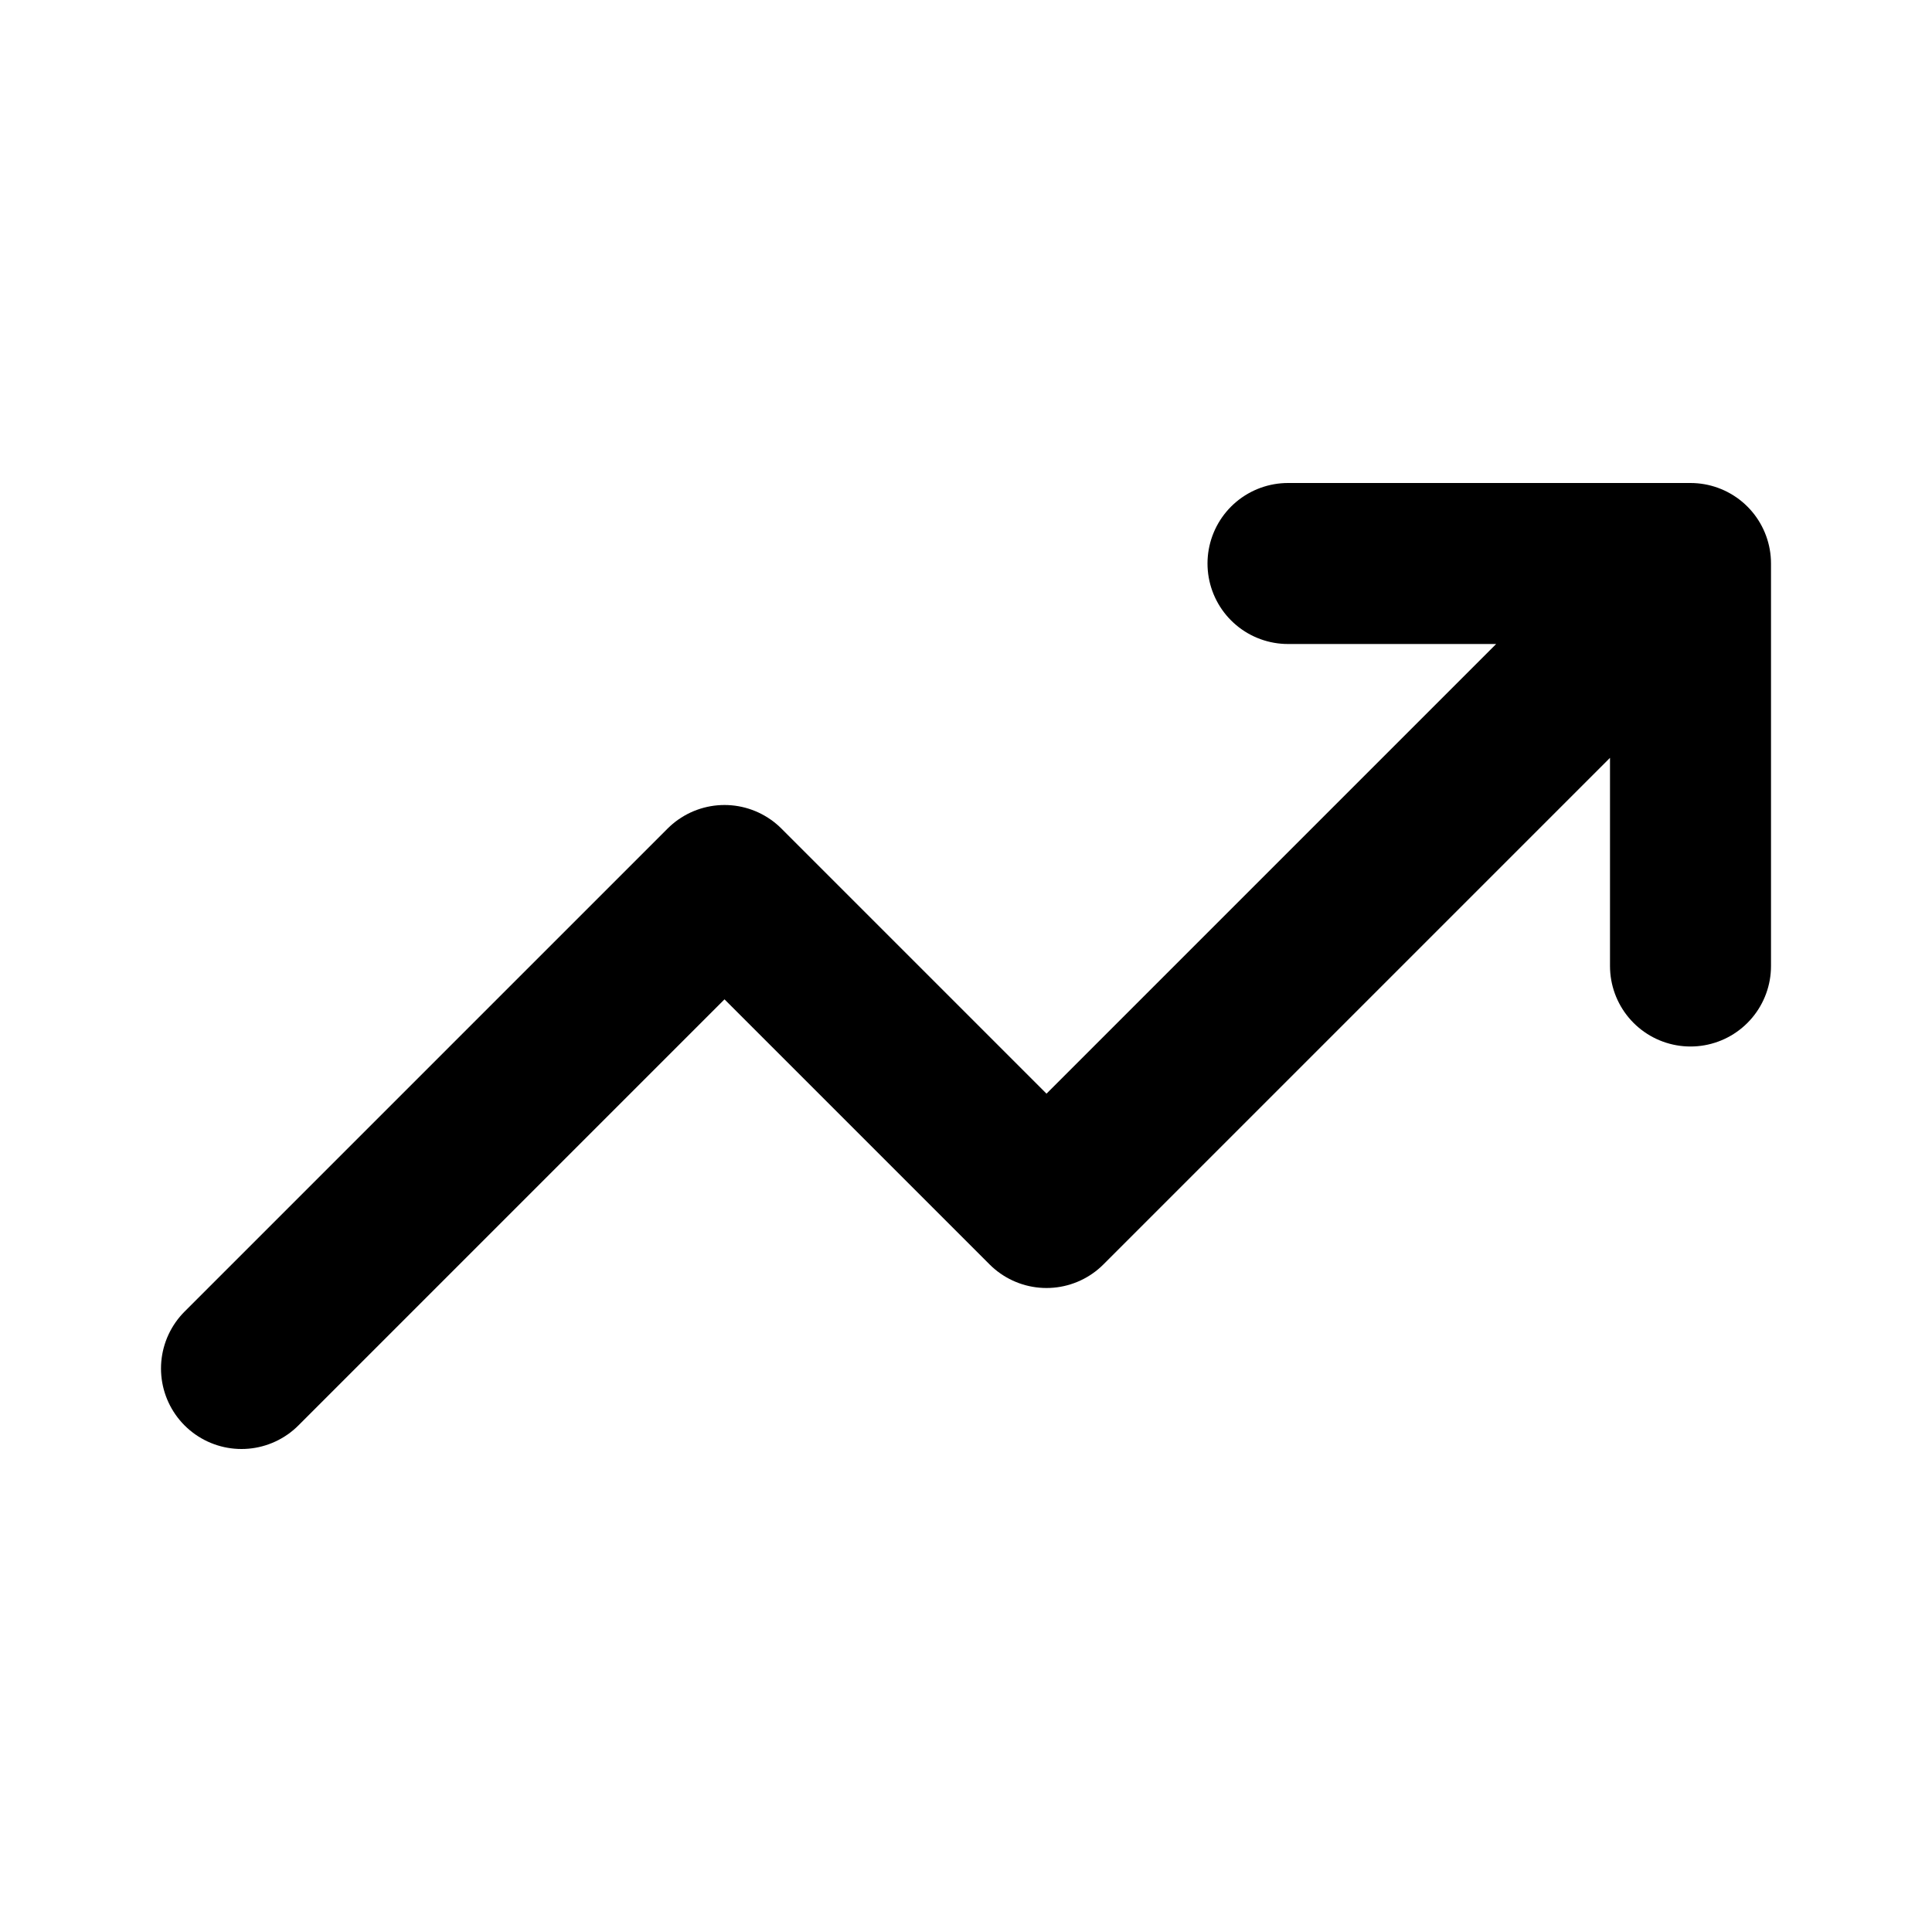
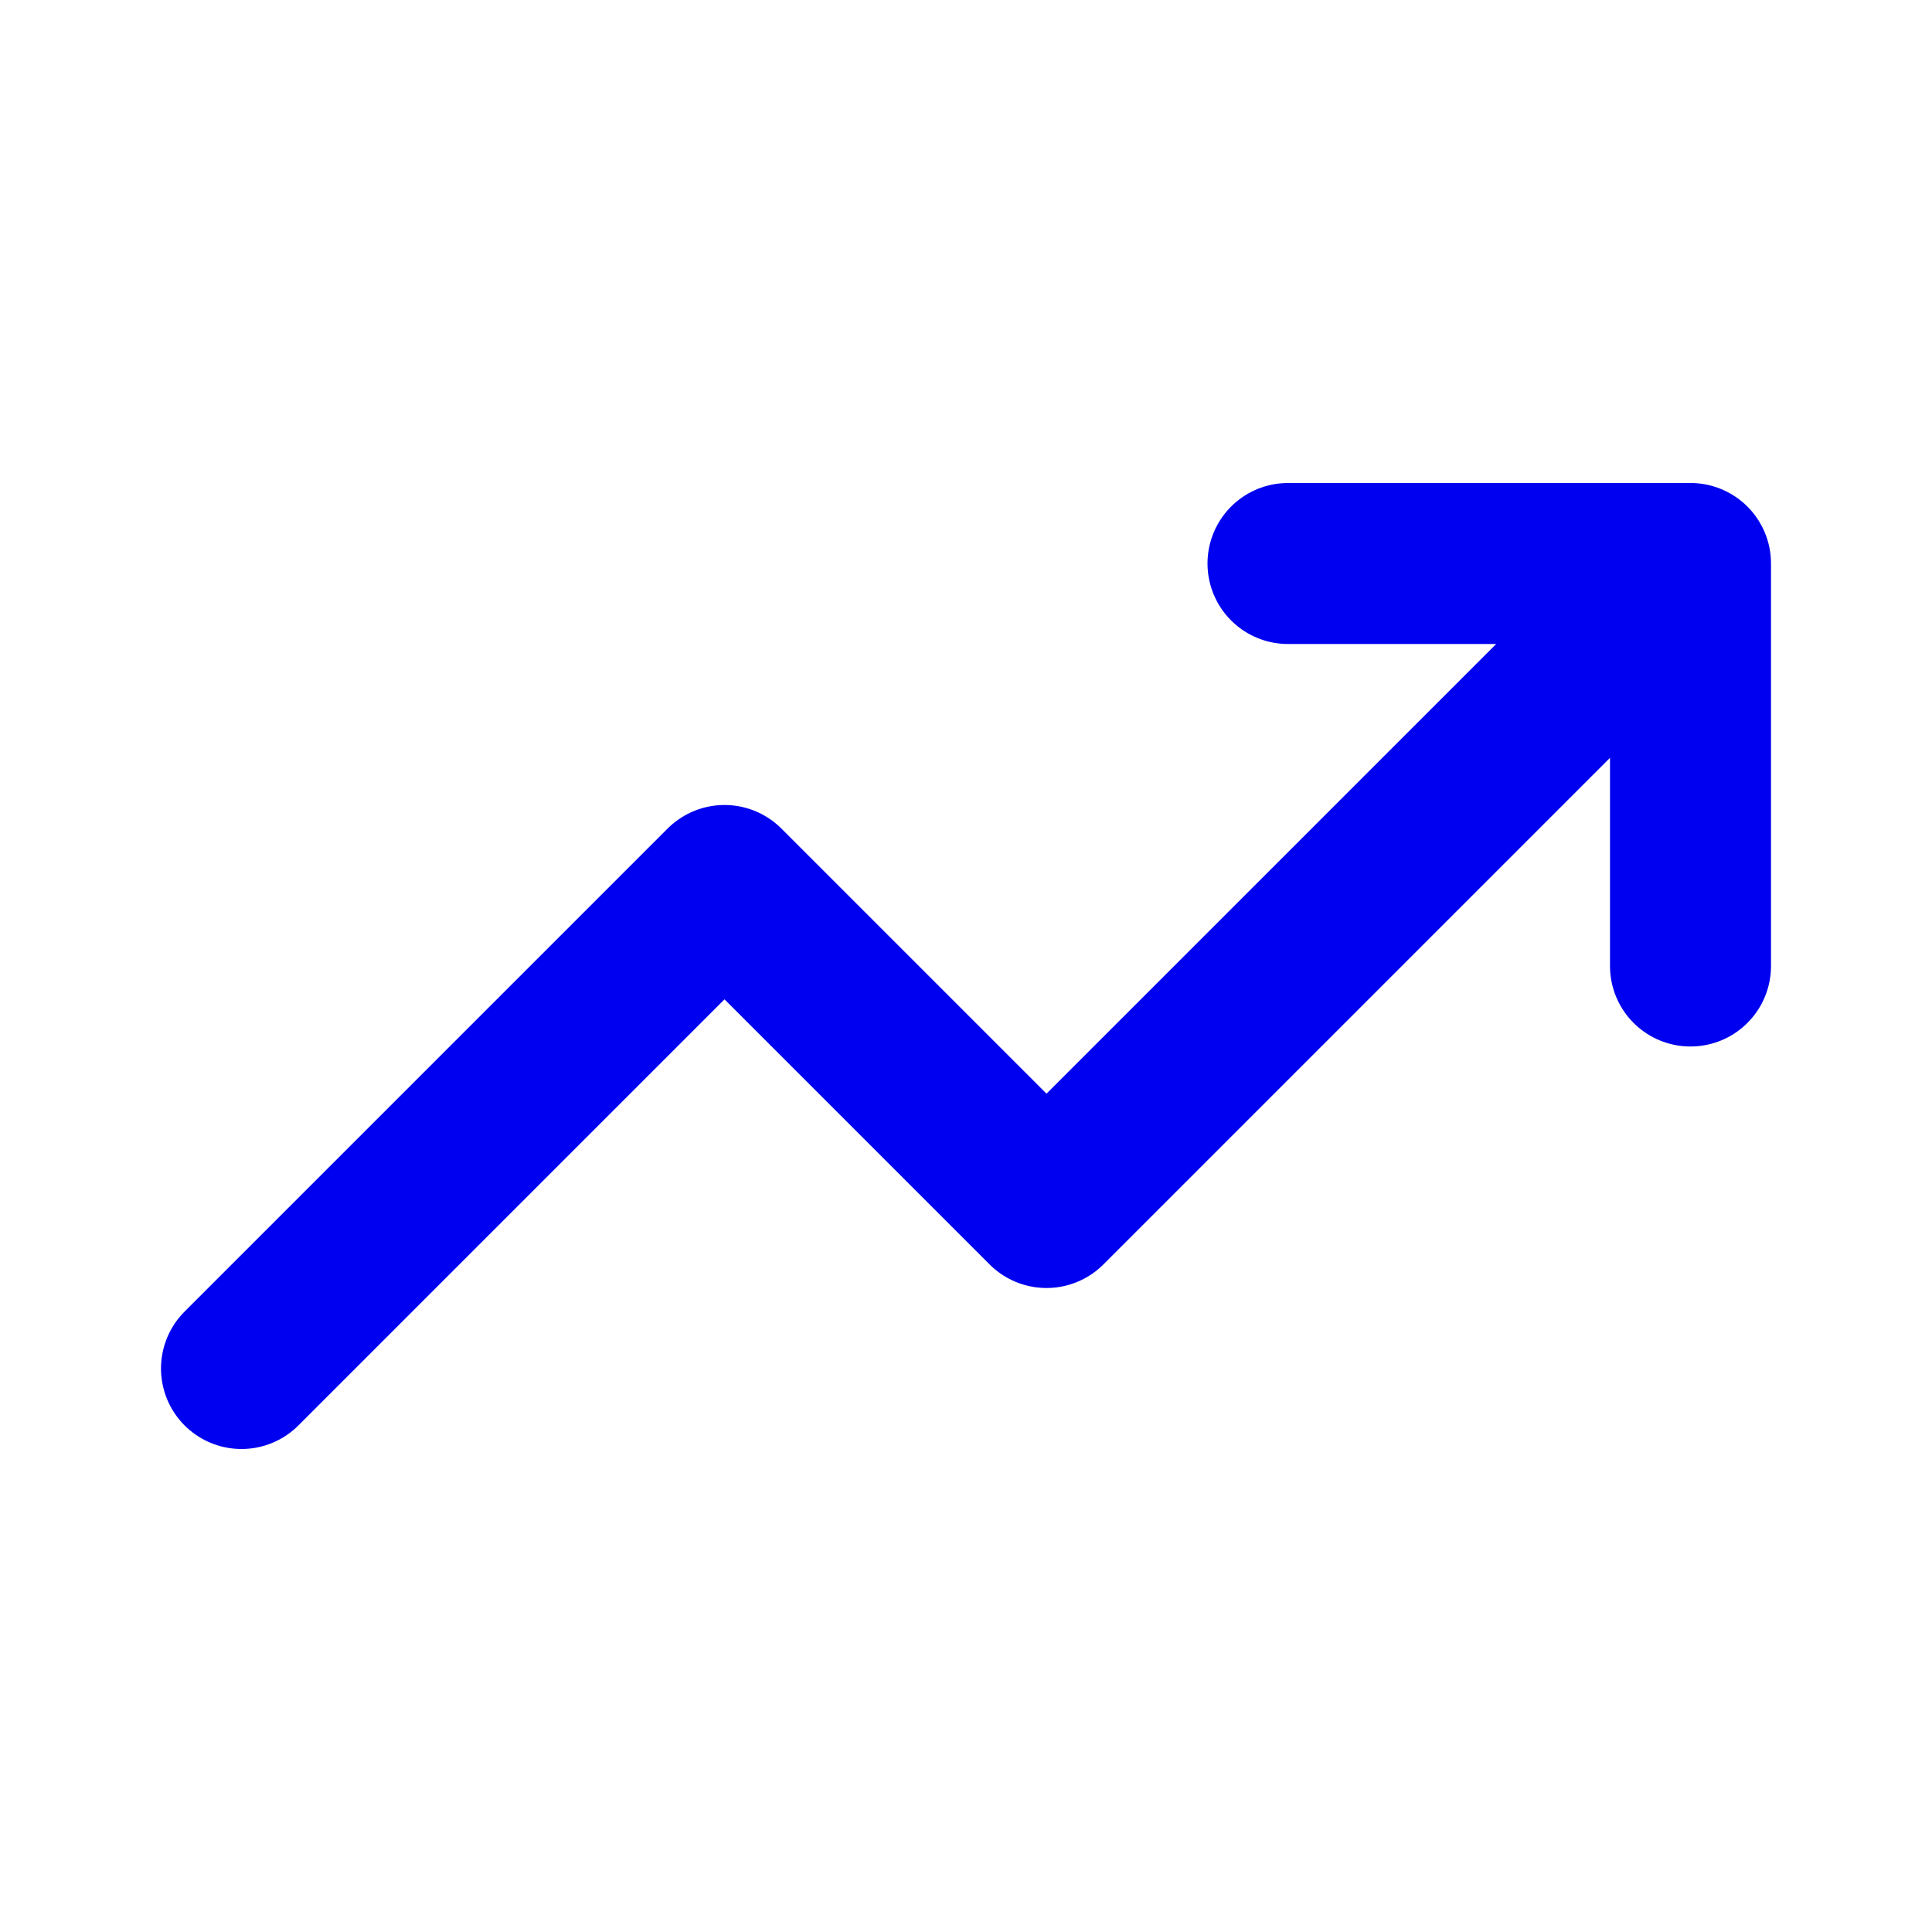
<svg xmlns="http://www.w3.org/2000/svg" width="24" height="24" viewBox="0 0 24 24" fill="none">
-   <path d="M21 12V7M21 7H16M21 7L13 15L9 11L3 17" stroke="#000" stroke-width="2" stroke-linecap="round" stroke-linejoin="round" />
+   <path d="M21 12V7M21 7H16M21 7L13 15L9 11L3 17" stroke="#0000F0" stroke-width="2" stroke-linecap="round" stroke-linejoin="round" />
</svg>
